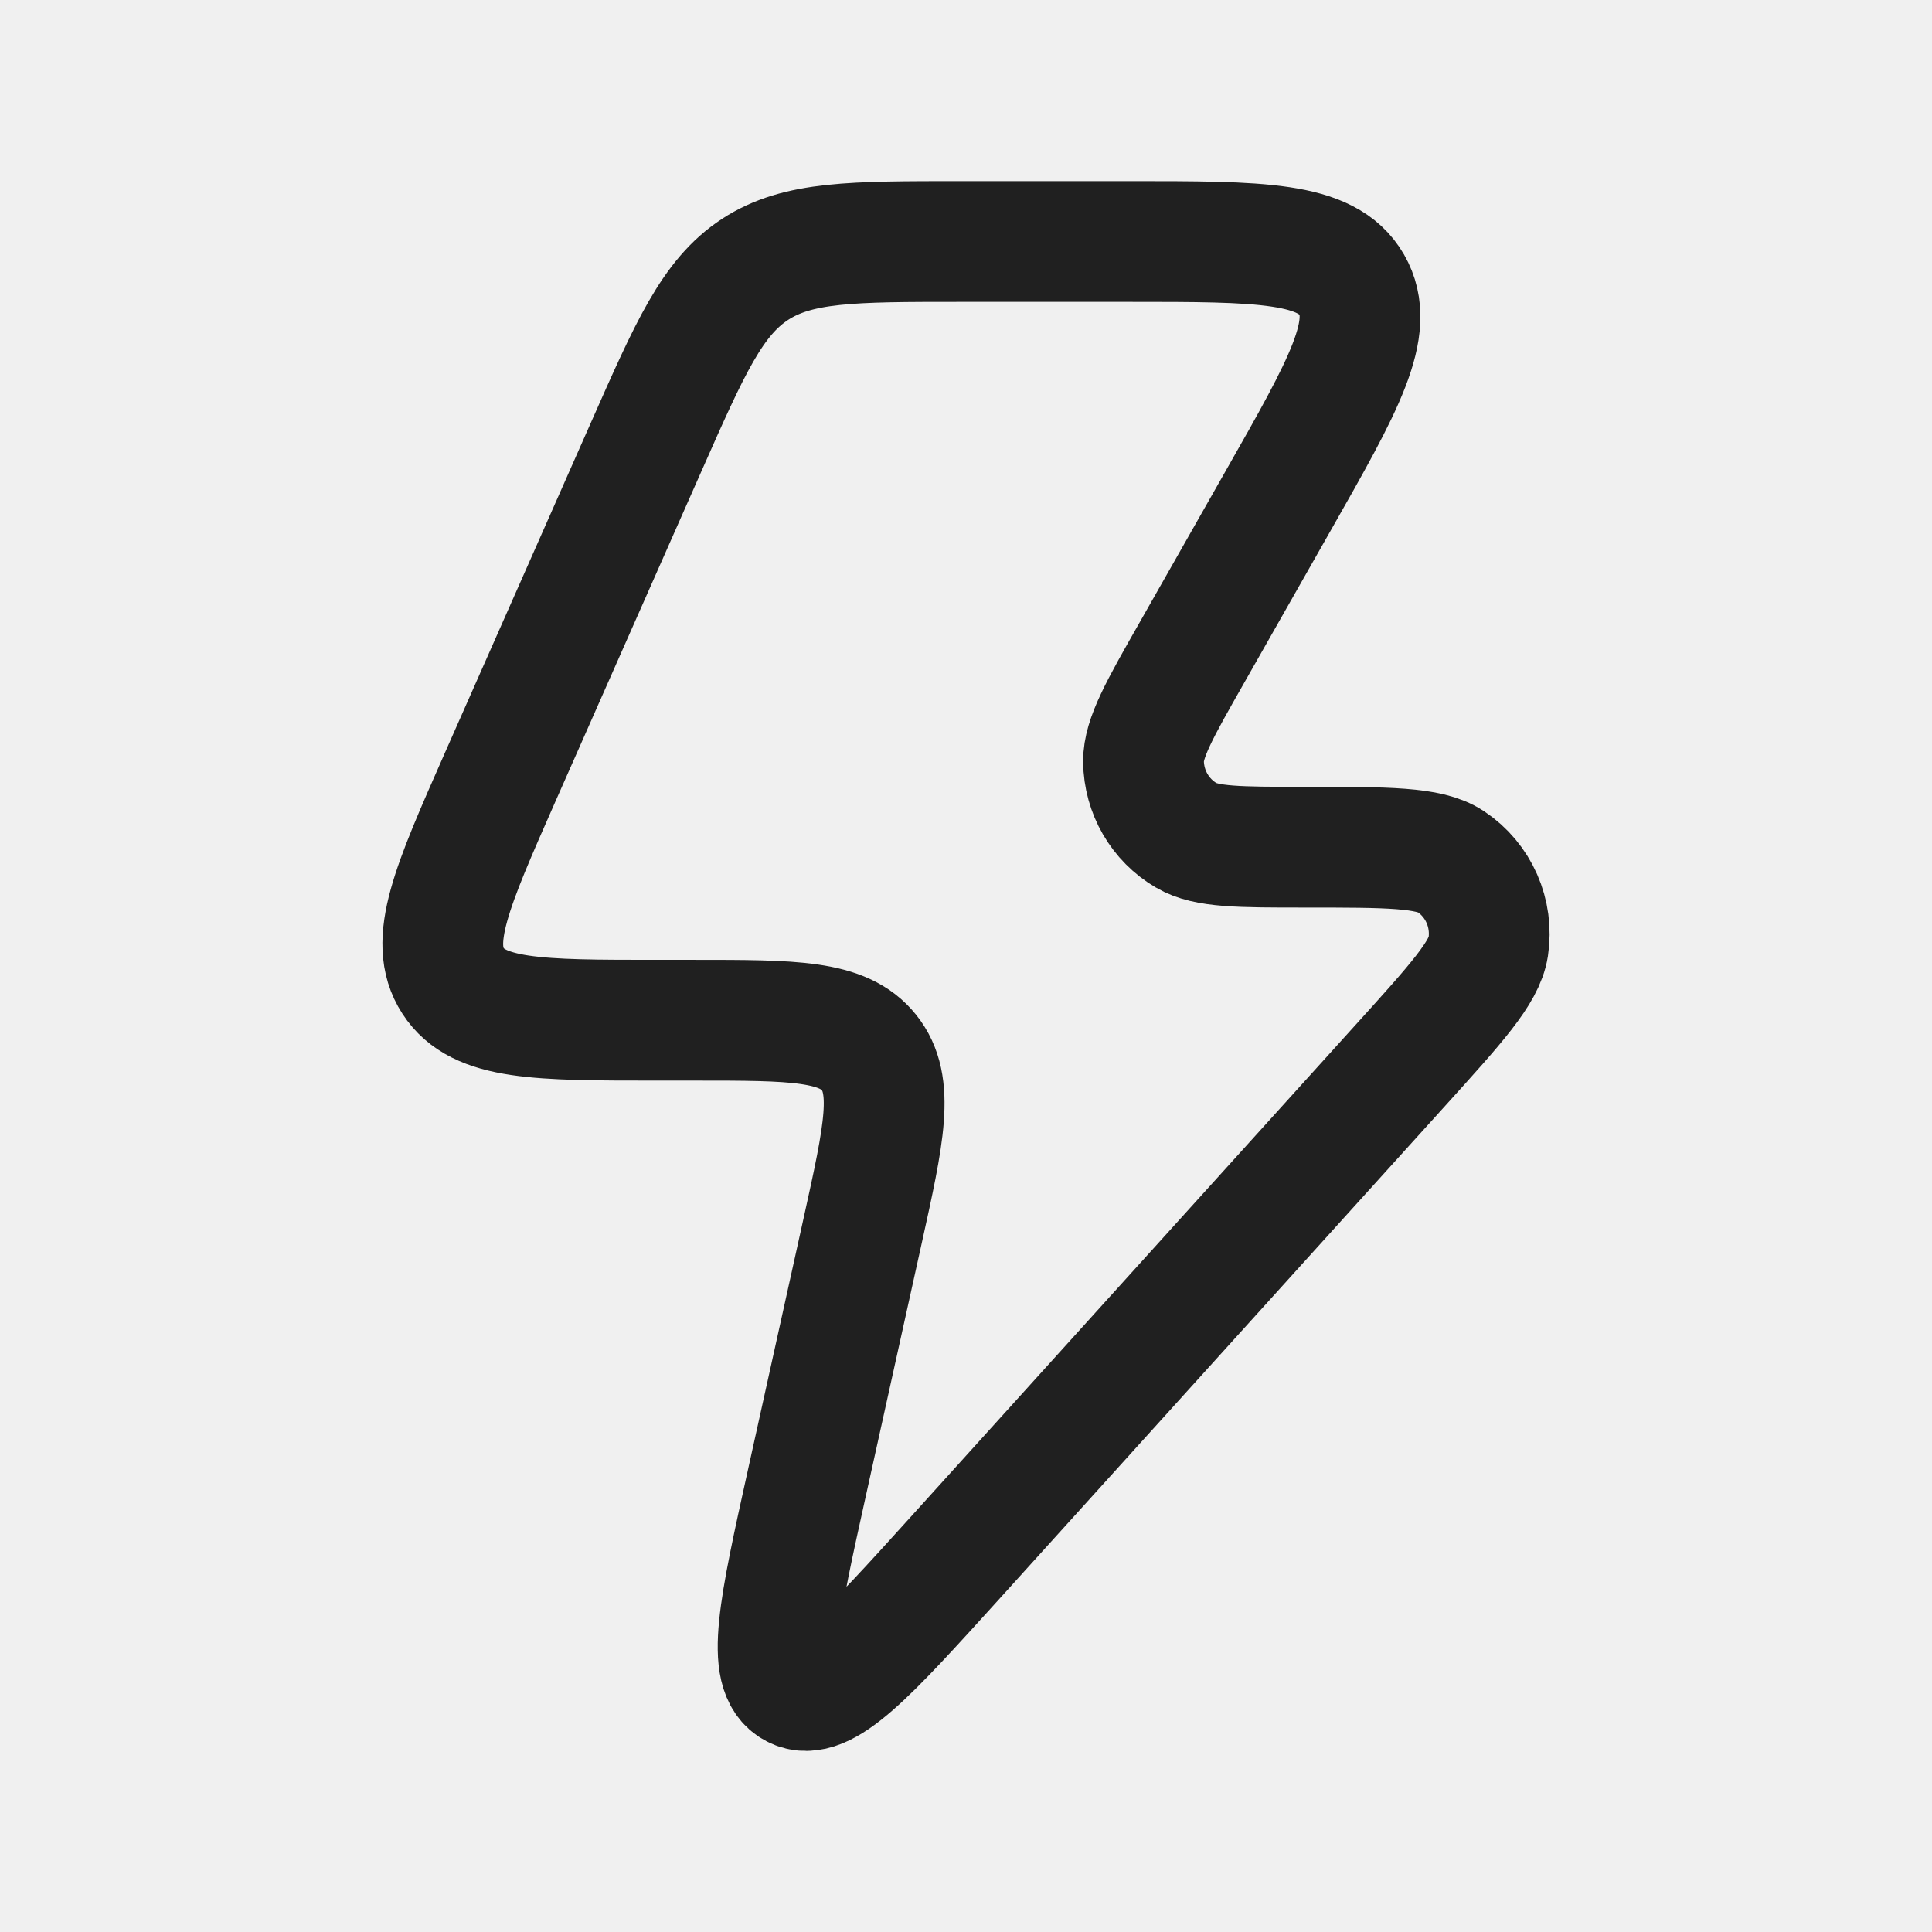
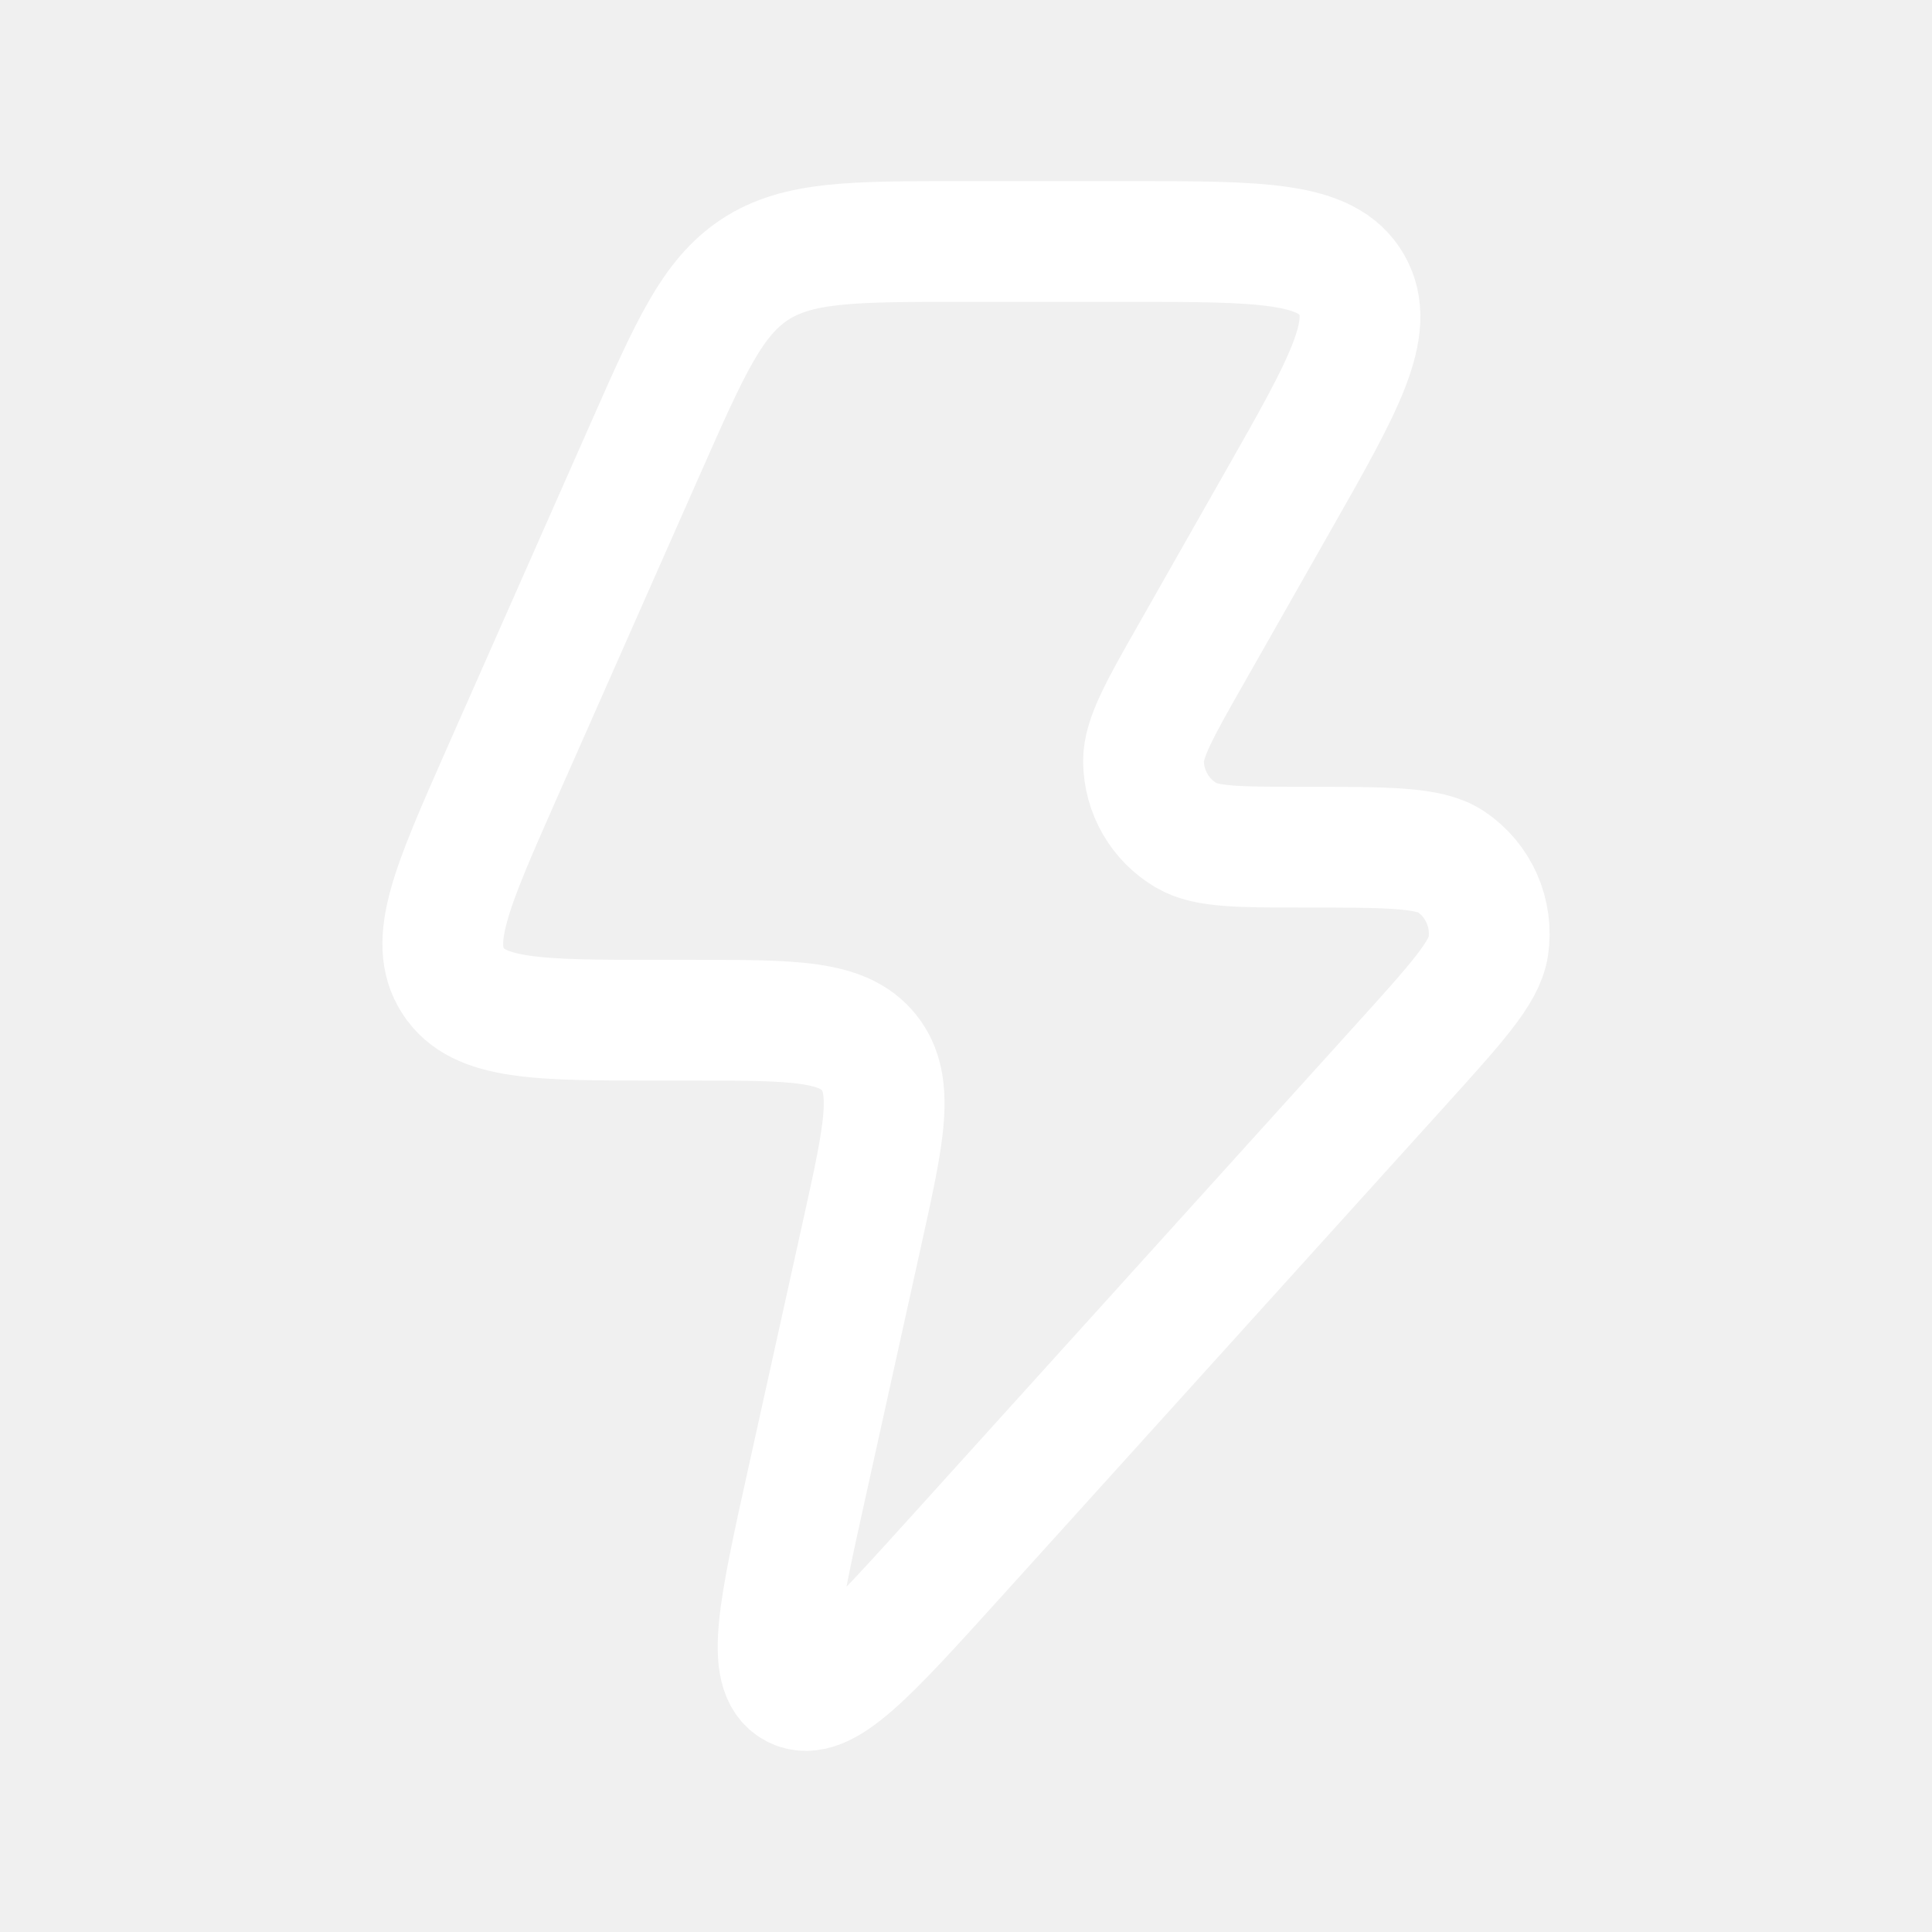
<svg xmlns="http://www.w3.org/2000/svg" width="16" height="16" viewBox="0 0 16 16" fill="none">
-   <path d="M5.446 8.449H5.752C6.573 8.449 6.983 8.449 7.197 8.717C7.411 8.985 7.322 9.388 7.144 10.193L6.686 12.264C6.452 13.321 6.335 13.85 6.579 13.977C6.822 14.104 7.184 13.703 7.909 12.902L11.599 8.821C12.061 8.31 12.292 8.055 12.325 7.842C12.367 7.565 12.246 7.289 12.014 7.135C11.835 7.016 11.492 7.016 10.805 7.016C10.262 7.016 9.99 7.016 9.824 6.918C9.607 6.791 9.473 6.559 9.47 6.306C9.469 6.112 9.603 5.875 9.873 5.401L10.587 4.144C11.129 3.191 11.4 2.714 11.194 2.357C10.988 2 10.442 2 9.35 2H7.957C7.057 2 6.608 2 6.253 2.231C5.899 2.463 5.716 2.876 5.351 3.702L4.143 6.434C3.742 7.343 3.541 7.797 3.752 8.123C3.962 8.449 4.457 8.449 5.446 8.449Z" stroke-linejoin="round" stroke="#202020" />
+   <path stroke-width="1" d="M5.446 8.449H5.752C6.573 8.449 6.983 8.449 7.197 8.717C7.411 8.985 7.322 9.388 7.144 10.193L6.686 12.264C6.452 13.321 6.335 13.85 6.579 13.977C6.822 14.104 7.184 13.703 7.909 12.902L11.599 8.821C12.061 8.31 12.292 8.055 12.325 7.842C12.367 7.565 12.246 7.289 12.014 7.135C11.835 7.016 11.492 7.016 10.805 7.016C10.262 7.016 9.99 7.016 9.824 6.918C9.607 6.791 9.473 6.559 9.47 6.306C9.469 6.112 9.603 5.875 9.873 5.401L10.587 4.144C11.129 3.191 11.4 2.714 11.194 2.357C10.988 2 10.442 2 9.35 2H7.957C7.057 2 6.608 2 6.253 2.231C5.899 2.463 5.716 2.876 5.351 3.702L4.143 6.434C3.742 7.343 3.541 7.797 3.752 8.123C3.962 8.449 4.457 8.449 5.446 8.449Z" stroke-linejoin="round" stroke="#FFFFFF" />
</svg>
